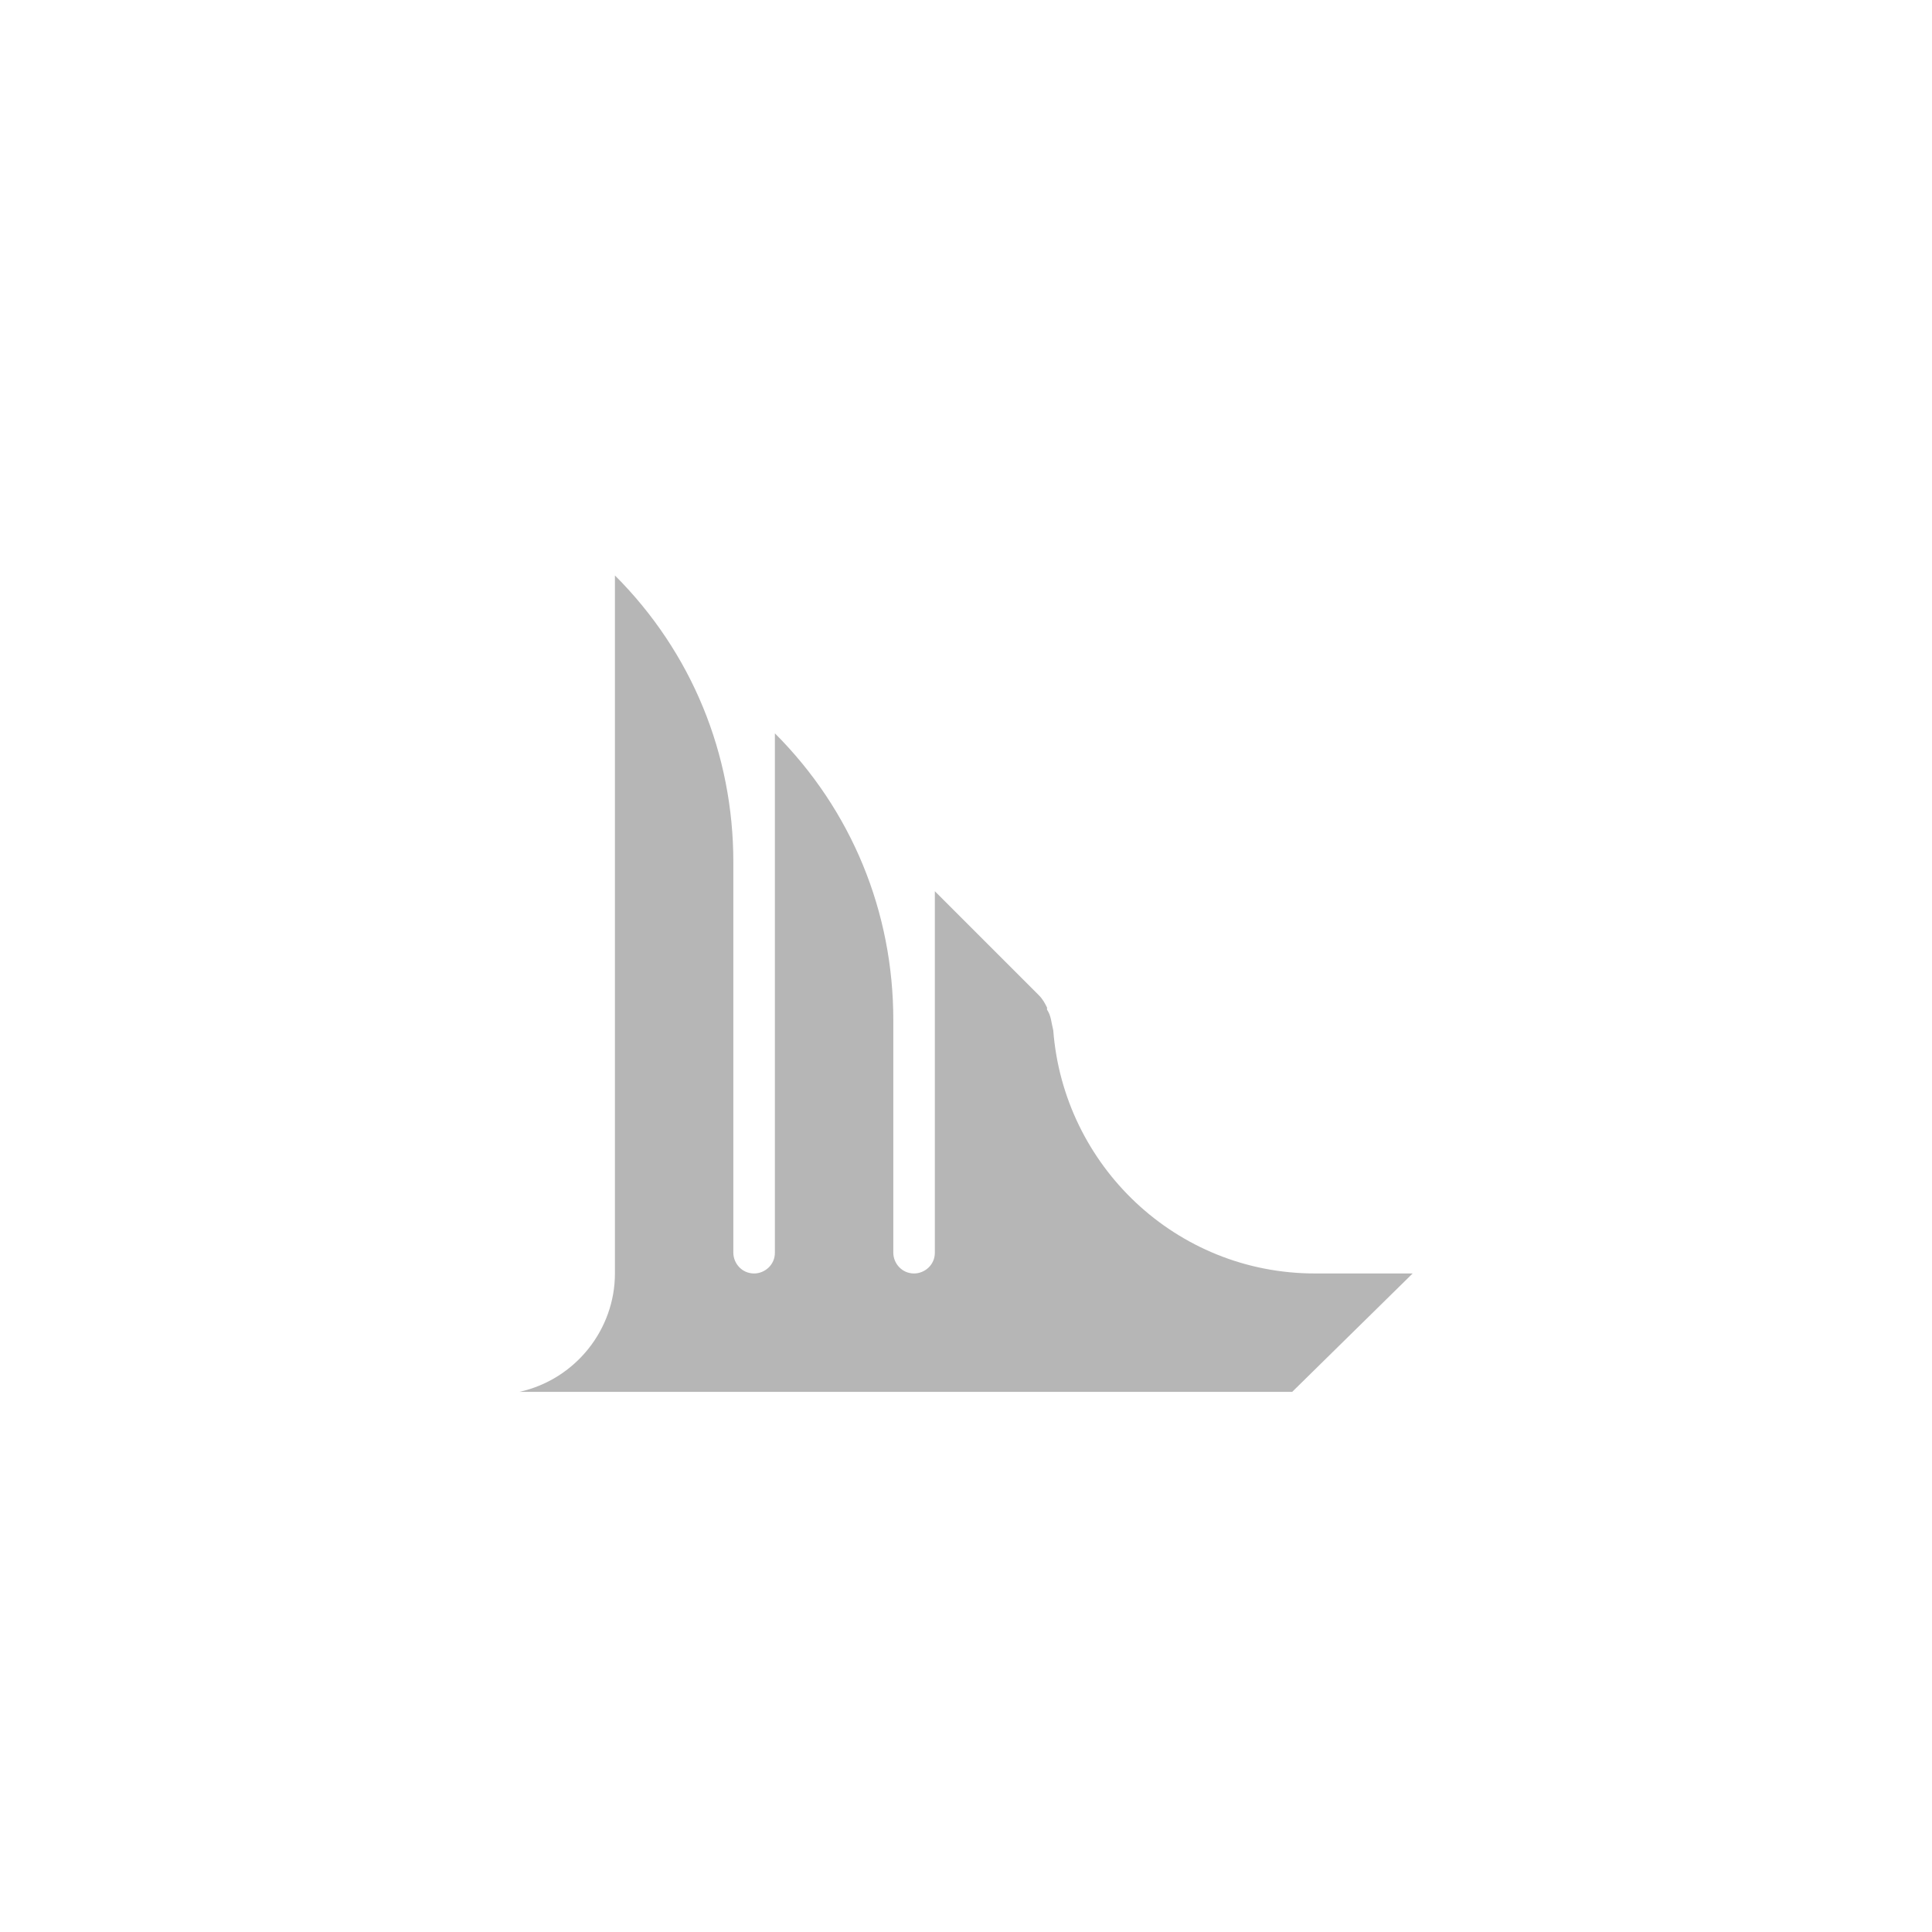
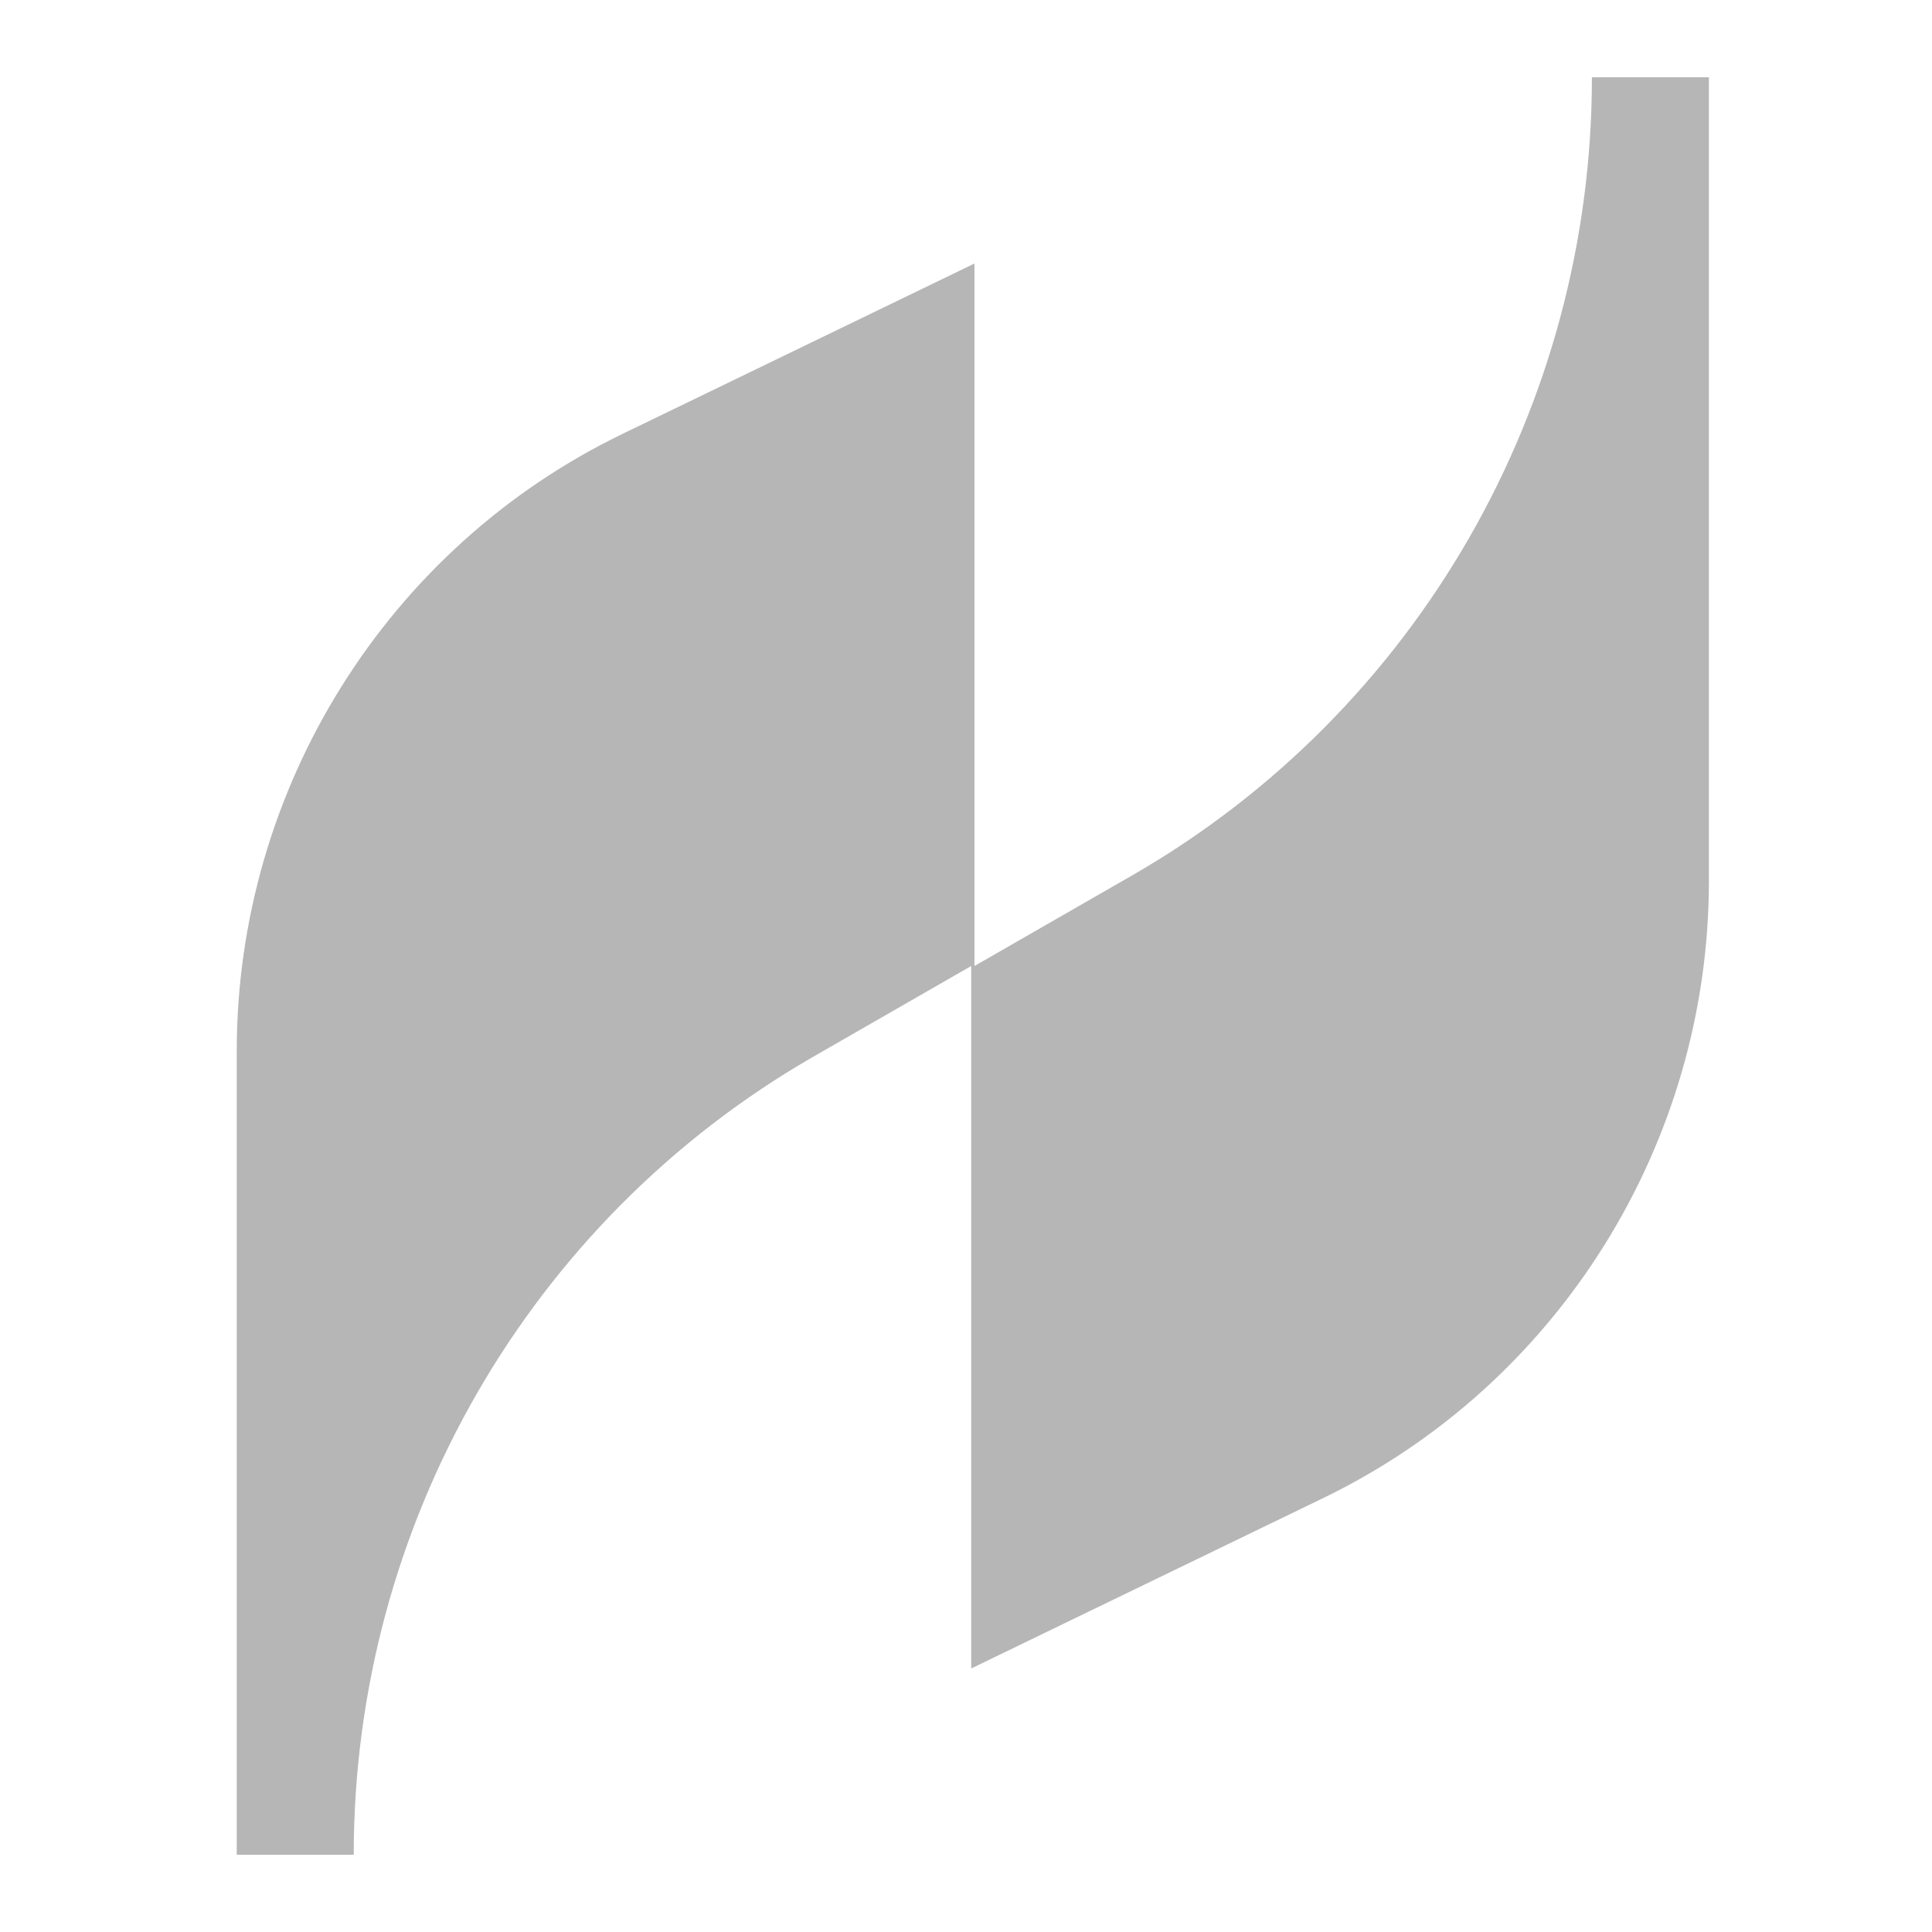
- <svg xmlns="http://www.w3.org/2000/svg" width="160" height="160" viewBox="0 0 160 160" fill="none">
-   <path d="M107.012 115.27H43.012C47.657 114.237 50.926 110.108 50.926 105.463V47.657C57.291 54.022 60.732 62.452 60.732 71.399V103.743C60.732 104.603 61.42 105.463 62.453 105.463C63.313 105.463 64.173 104.775 64.173 103.743V60.732C70.539 67.097 73.98 75.528 73.98 84.474V103.743C73.98 104.603 74.668 105.463 75.7 105.463C76.56 105.463 77.42 104.775 77.42 103.743V73.807L86.022 82.409C86.367 82.753 86.539 83.097 86.711 83.442V83.614C87.055 84.13 87.055 84.646 87.227 85.334C88.087 96.517 97.377 105.463 108.904 105.463H116.99L107.012 115.27Z" fill="#B6B6B6" />
+ <svg xmlns="http://www.w3.org/2000/svg" width="100" height="100" viewBox="0 0 100 100" fill="none">
+   <path d="M50.269 86.36V50L42.027 54.735C27.393 63.191 18.309 78.919 18.309 96H12.254V54.397C12.254 40.868 19.991 28.353 32.271 22.434L50.437 13.64V50L58.679 45.265C73.314 36.809 82.397 21.081 82.397 4H88.452V45.603C88.452 59.132 80.715 71.647 68.436 77.566L50.269 86.36Z" fill="#B6B6B6" />
</svg>
